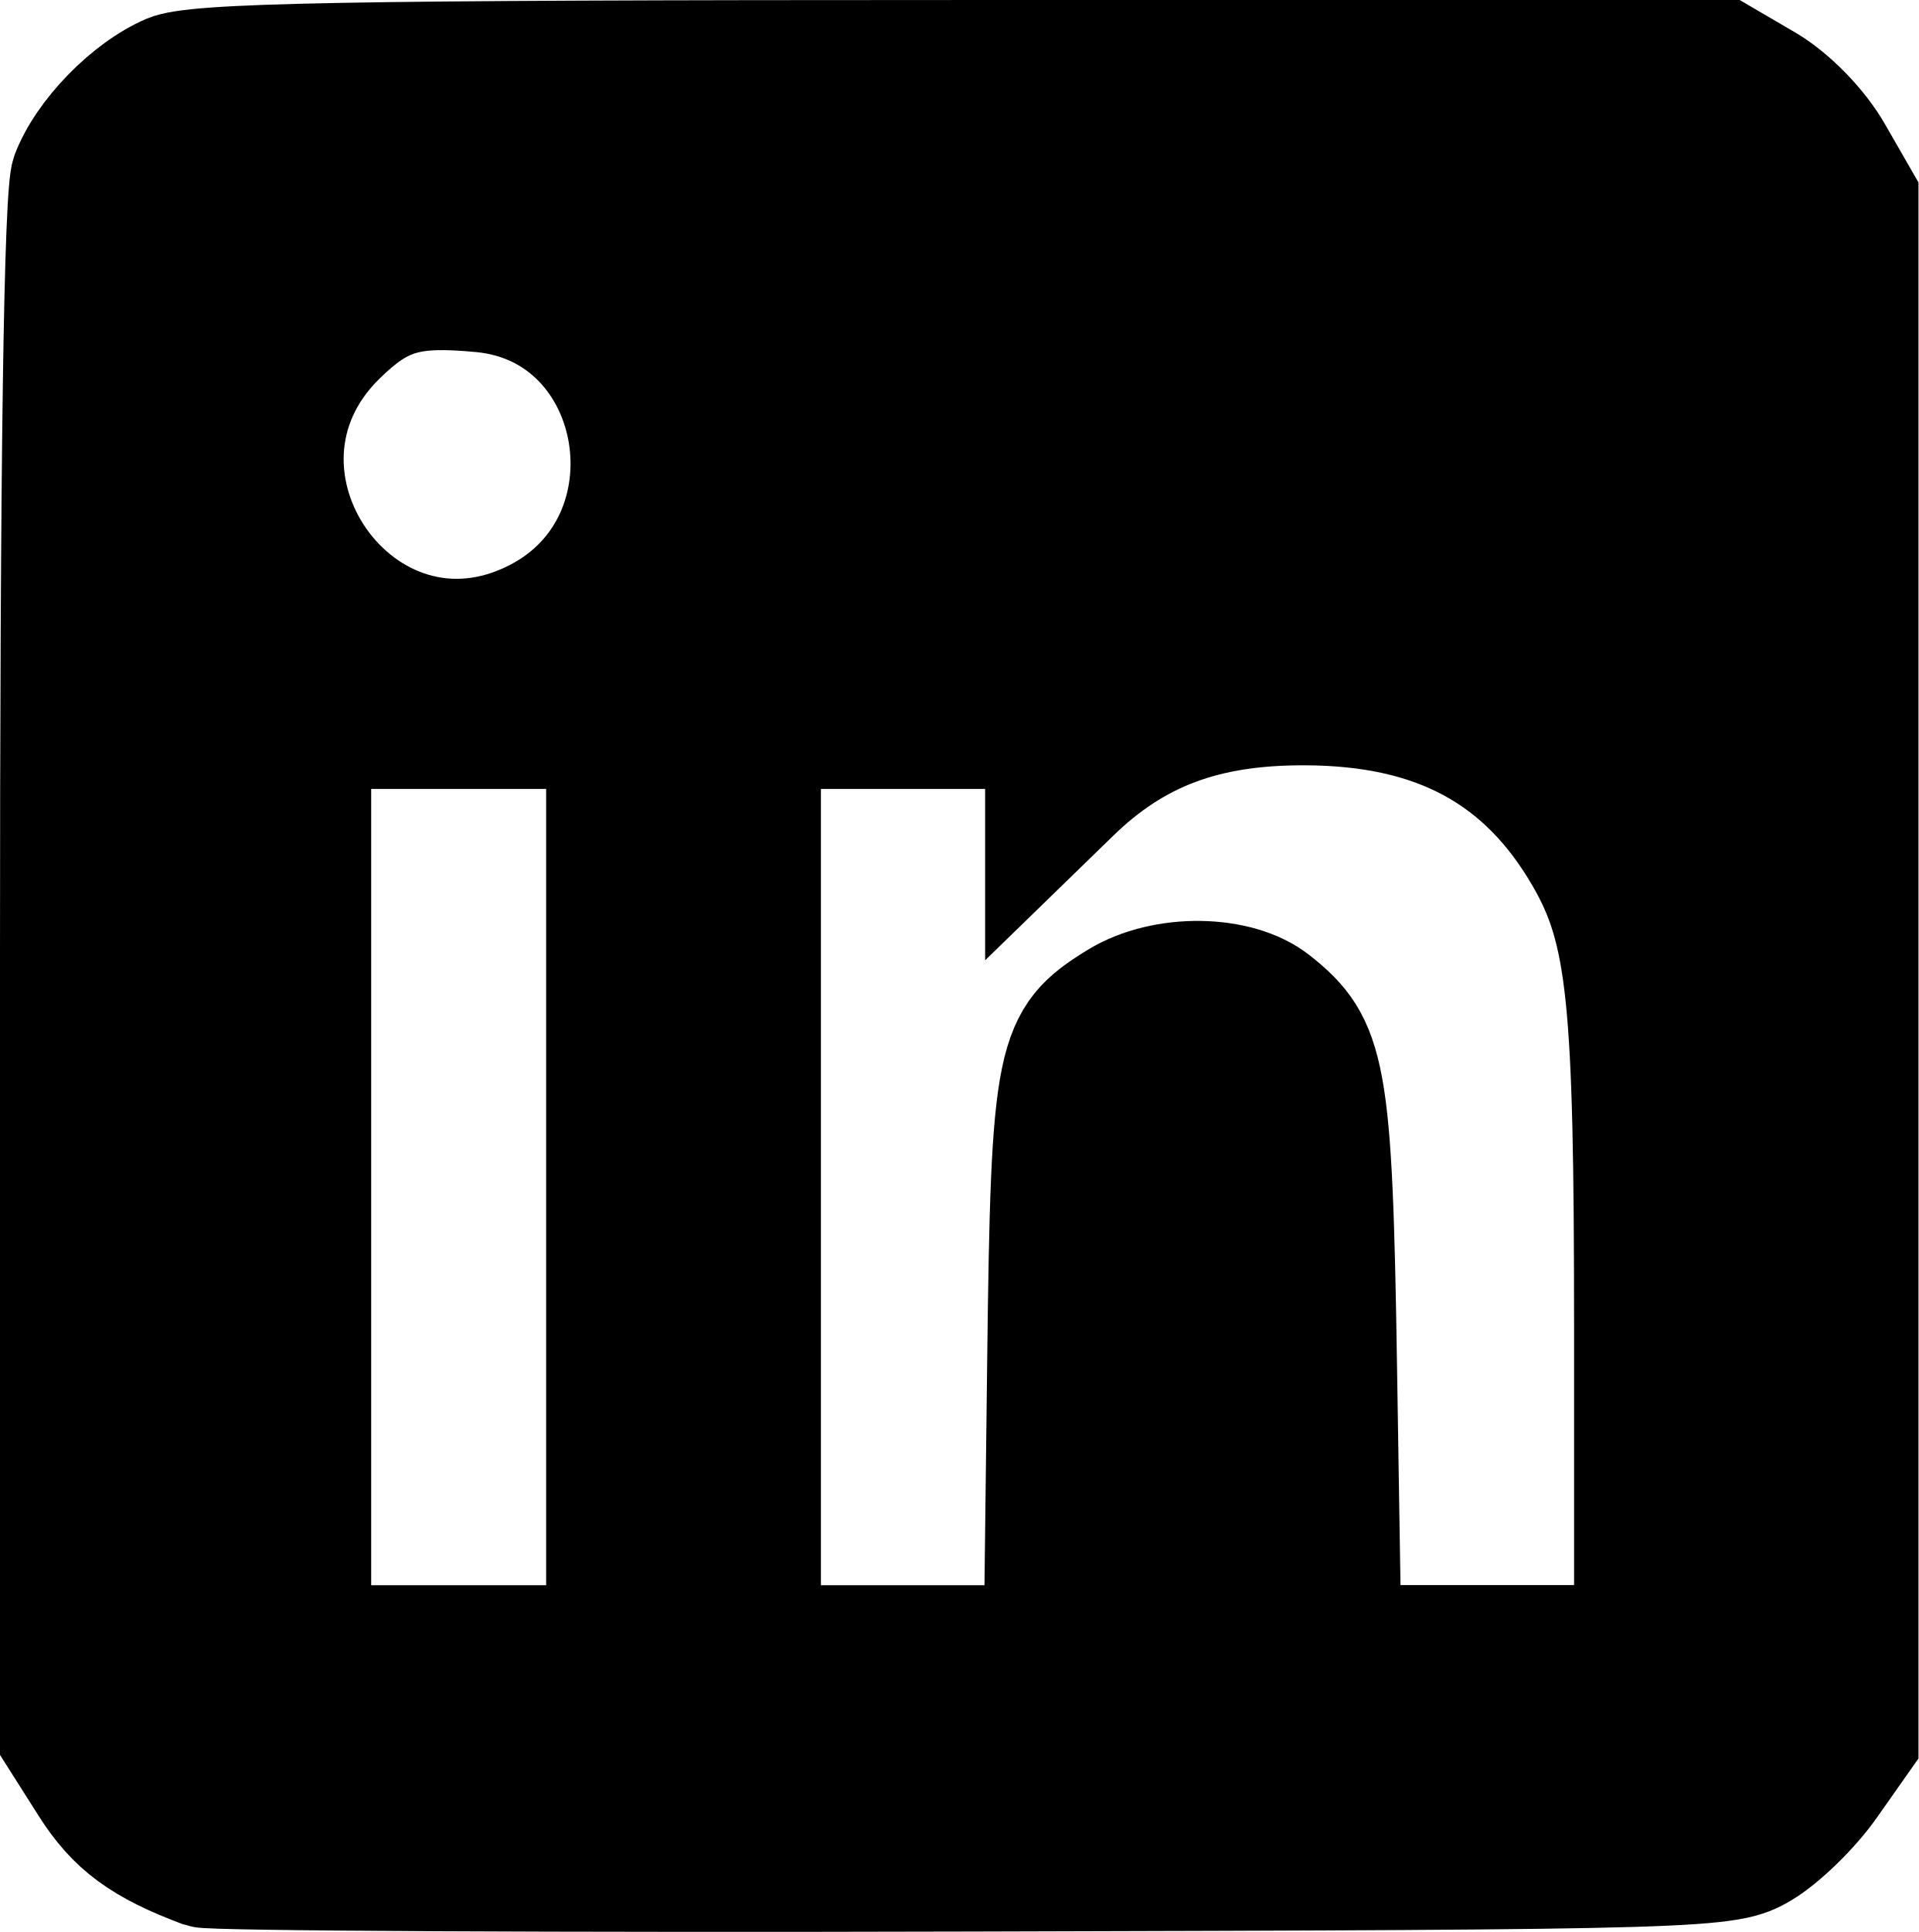
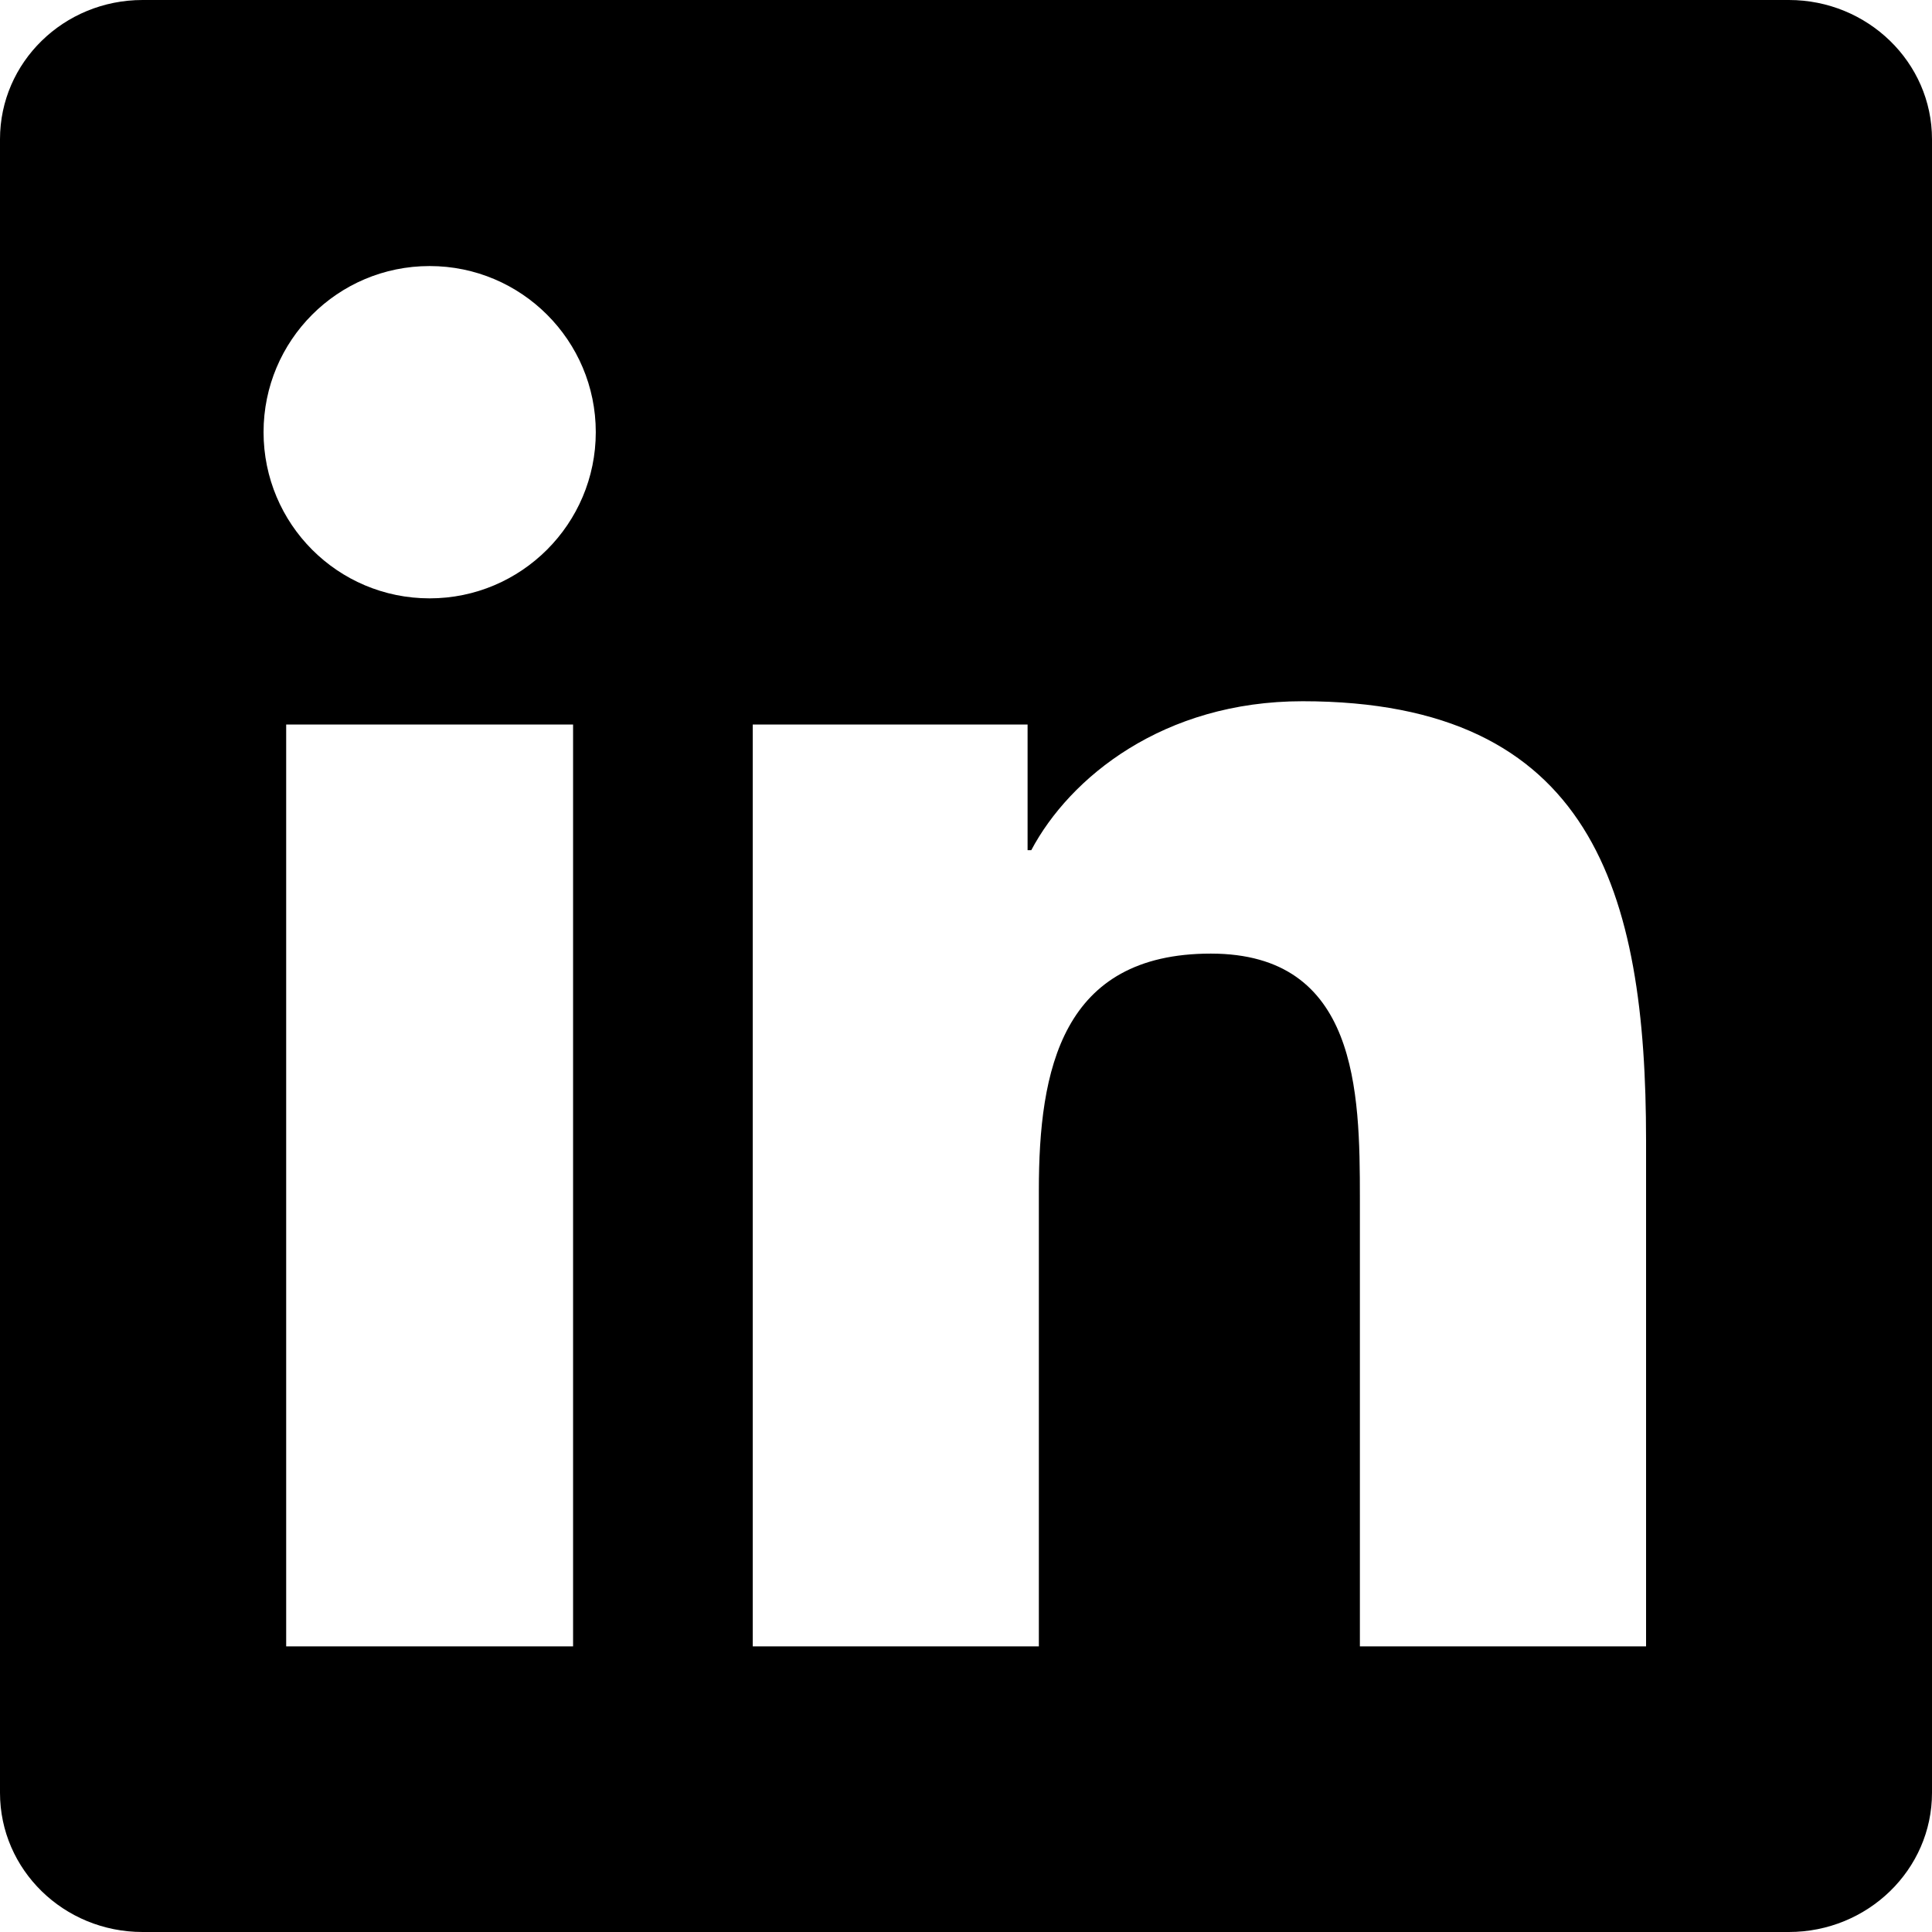
- <svg xmlns="http://www.w3.org/2000/svg" width="12.115mm" height="12.201mm" viewBox="0 0 12.115 12.201" version="1.1" id="svg29124">
-   <defs id="defs29121" />
-   <g id="layer1" transform="translate(-3.128629,-2.957394)">
-     <path style="fill:#000000;stroke:#000000;stroke-width:0.653" d="M 4.402,14.805 C 4.006,14.658 3.82,14.521 3.649,14.251 l -0.194,-0.306 V 9.092 c 0,-3.264 0.024,-4.915 0.072,-5.043 C 3.625,3.79 3.917,3.49 4.18,3.377 4.358,3.301 5.274,3.284 9.212,3.284 h 4.814 l 0.277,0.162 c 0.161,0.095 0.347,0.285 0.445,0.457 L 14.917,4.197 v 4.881 4.881 l -0.204,0.29 c -0.112,0.16 -0.31,0.352 -0.44,0.429 -0.231,0.136 -0.332,0.139 -5.003,0.151 -2.622,0.007 -4.813,-0.004 -4.869,-0.025 z M 6.904,10.454 V 7.613 H 6.025 5.146 v 2.841 2.841 h 0.879 0.879 z m 2.785,1.099 c 0.023,-1.934 0.049,-2.056 0.481,-2.32 0.301,-0.183 0.785,-0.177 1.027,0.014 0.363,0.286 0.398,0.477 0.427,2.339 l 0.027,1.708 h 0.872 0.872 v -1.958 c 0,-2.074 -0.043,-2.493 -0.305,-2.946 C 12.726,7.76 12.184,7.467 11.372,7.464 10.751,7.461 10.32,7.622 9.93,8.002 L 9.676,8.249 V 7.931 7.613 H 8.831 7.986 v 2.841 2.841 H 8.827 9.668 Z M 6.493,6.818 C 7.397,6.358 7.163,4.951 6.168,4.856 5.719,4.813 5.557,4.861 5.297,5.115 4.441,5.953 5.43,7.361 6.493,6.818 Z" id="path20255" />
-   </g>
+ <svg xmlns="http://www.w3.org/2000/svg" role="img" viewBox="0 0 24 24" id="Linkedin--Streamline-Simple-Icons.svg" height="24" width="24">
+   <path d="M20.447 20.452h-3.554v-5.569c0 -1.328 -0.027 -3.037 -1.852 -3.037 -1.853 0 -2.136 1.445 -2.136 2.939v5.667H9.351V9h3.414v1.561h0.046c0.477 -0.9 1.637 -1.85 3.37 -1.85 3.601 0 4.267 2.37 4.267 5.455v6.286zM5.337 7.433c-1.144 0 -2.063 -0.926 -2.063 -2.065 0 -1.138 0.92 -2.063 2.063 -2.063 1.14 0 2.064 0.925 2.064 2.063 0 1.139 -0.925 2.065 -2.064 2.065zm1.782 13.019H3.555V9h3.564v11.452zM22.225 0H1.771C0.792 0 0 0.774 0 1.729v20.542C0 23.227 0.792 24 1.771 24h20.451C23.2 24 24 23.227 24 22.271V1.729C24 0.774 23.2 0 22.222 0h0.003z" fill="#000000" stroke-width="1" />
</svg>
